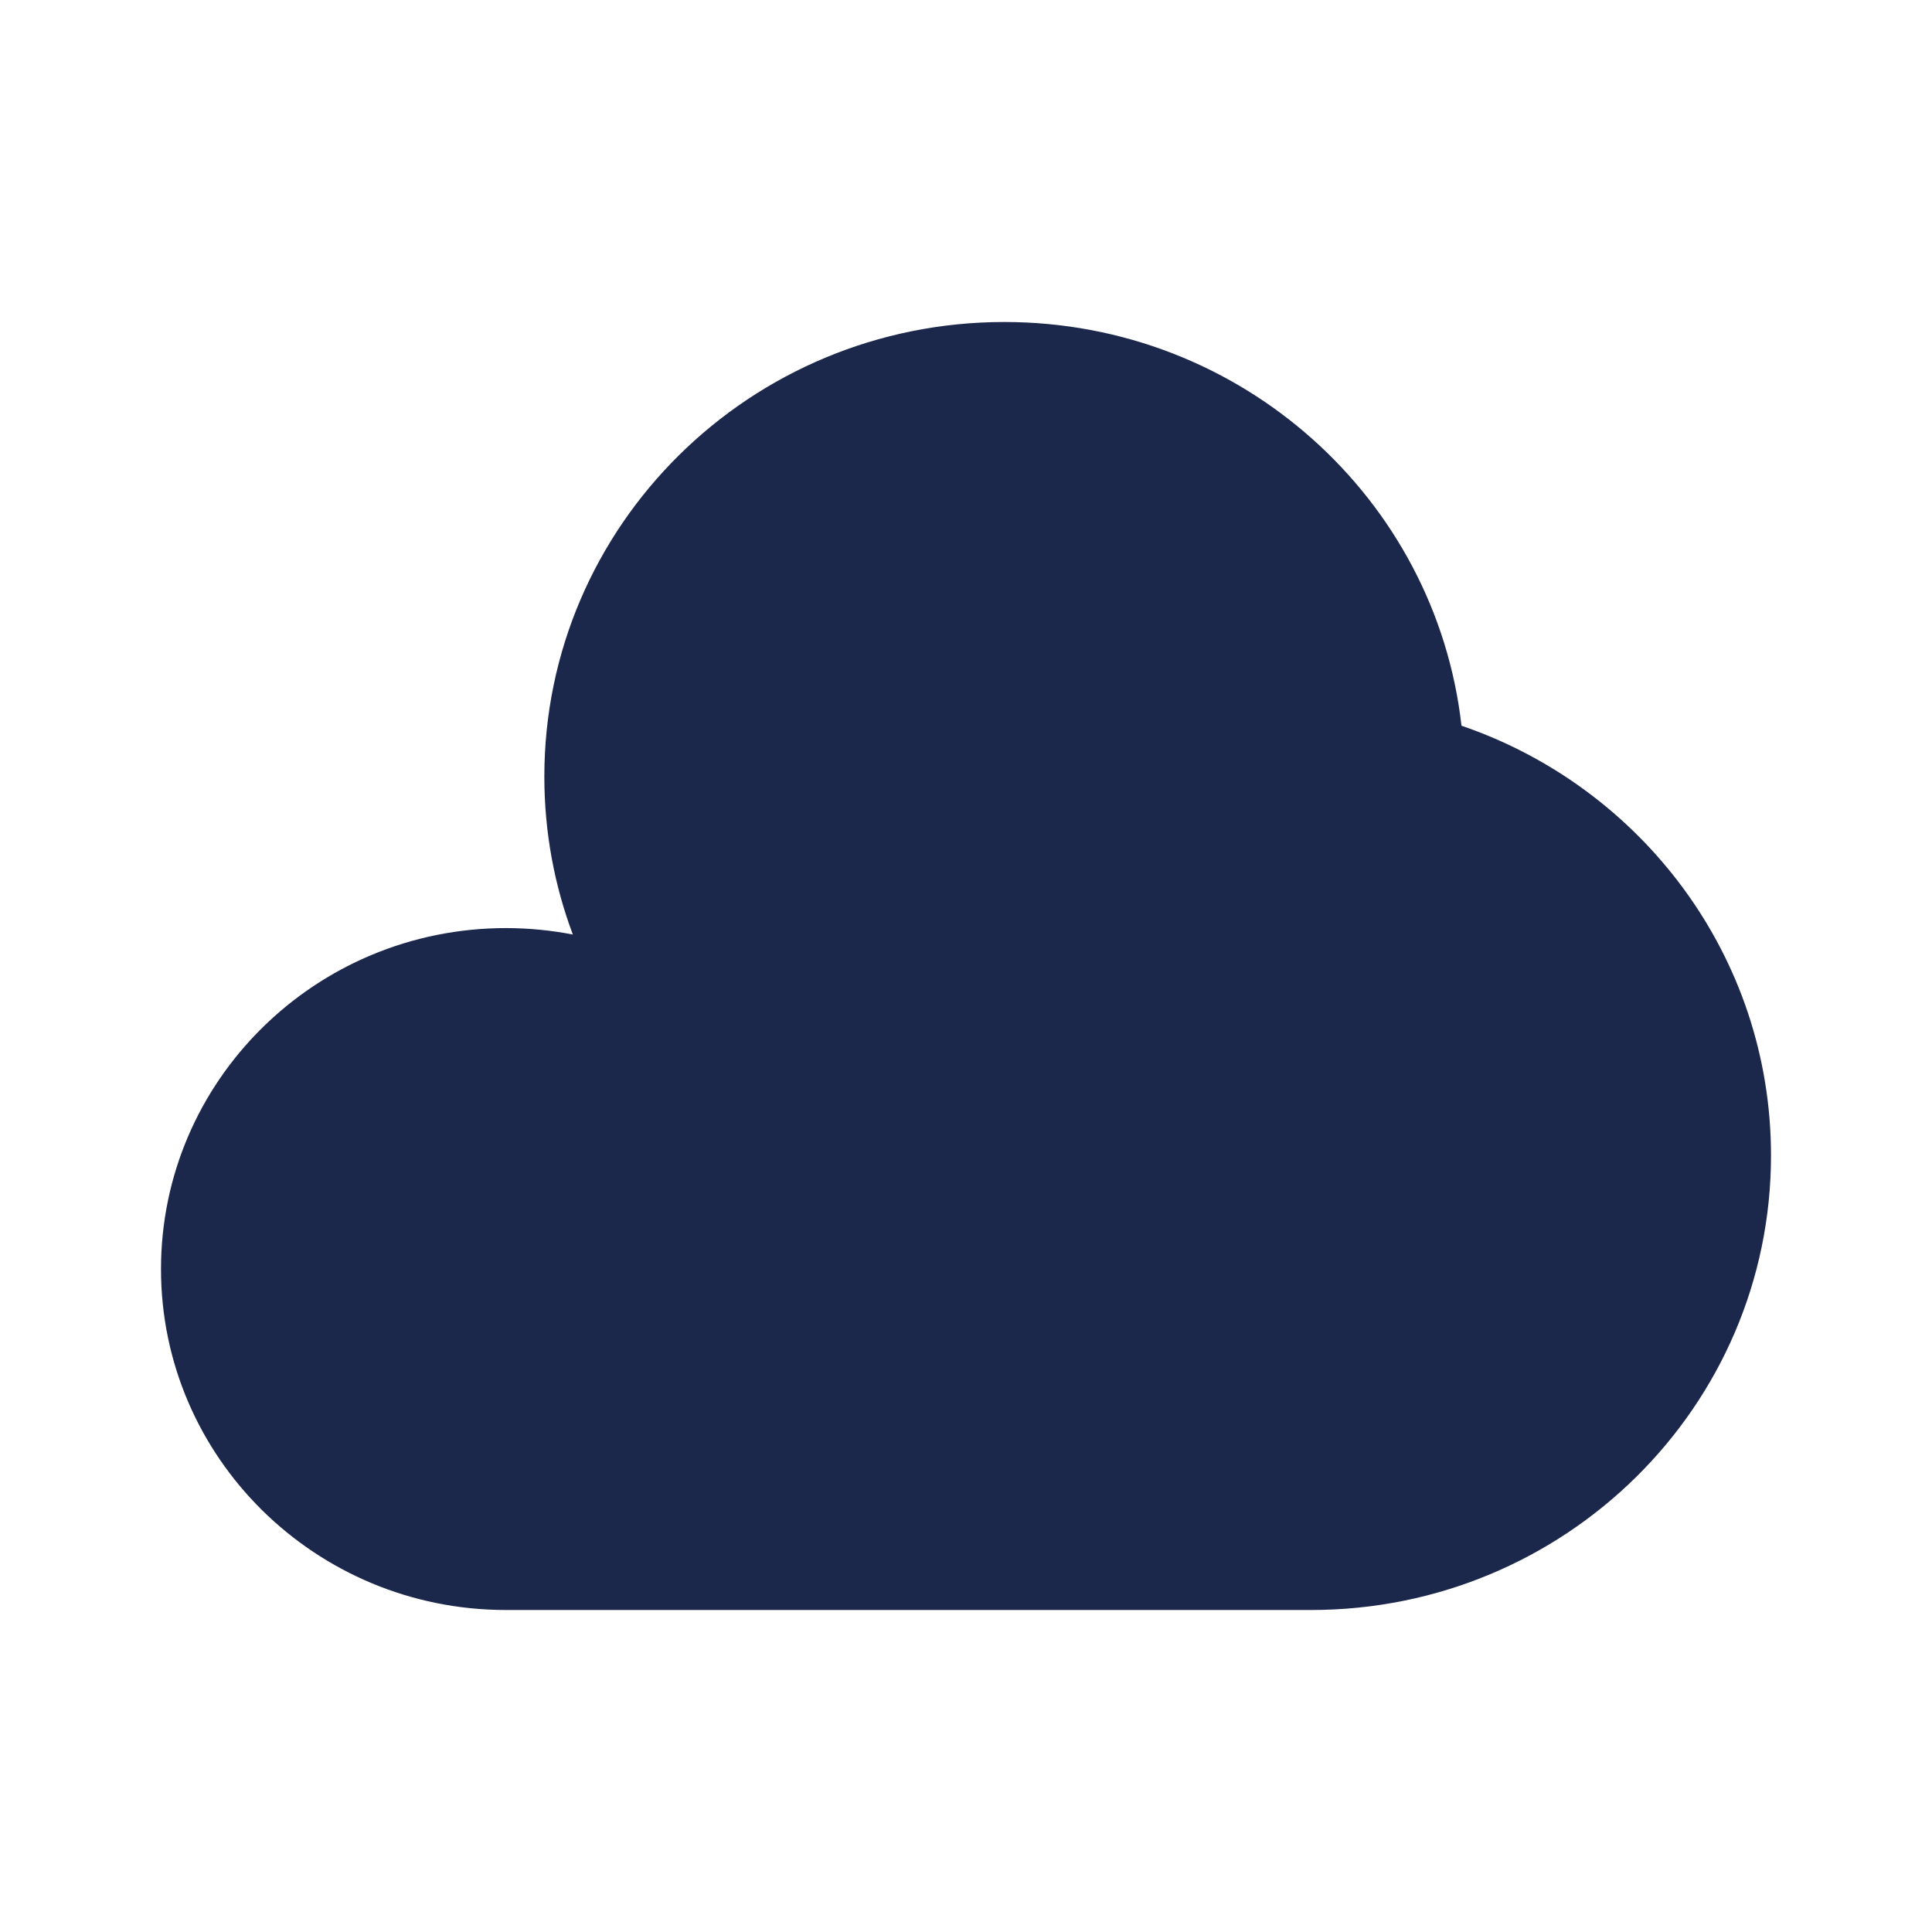
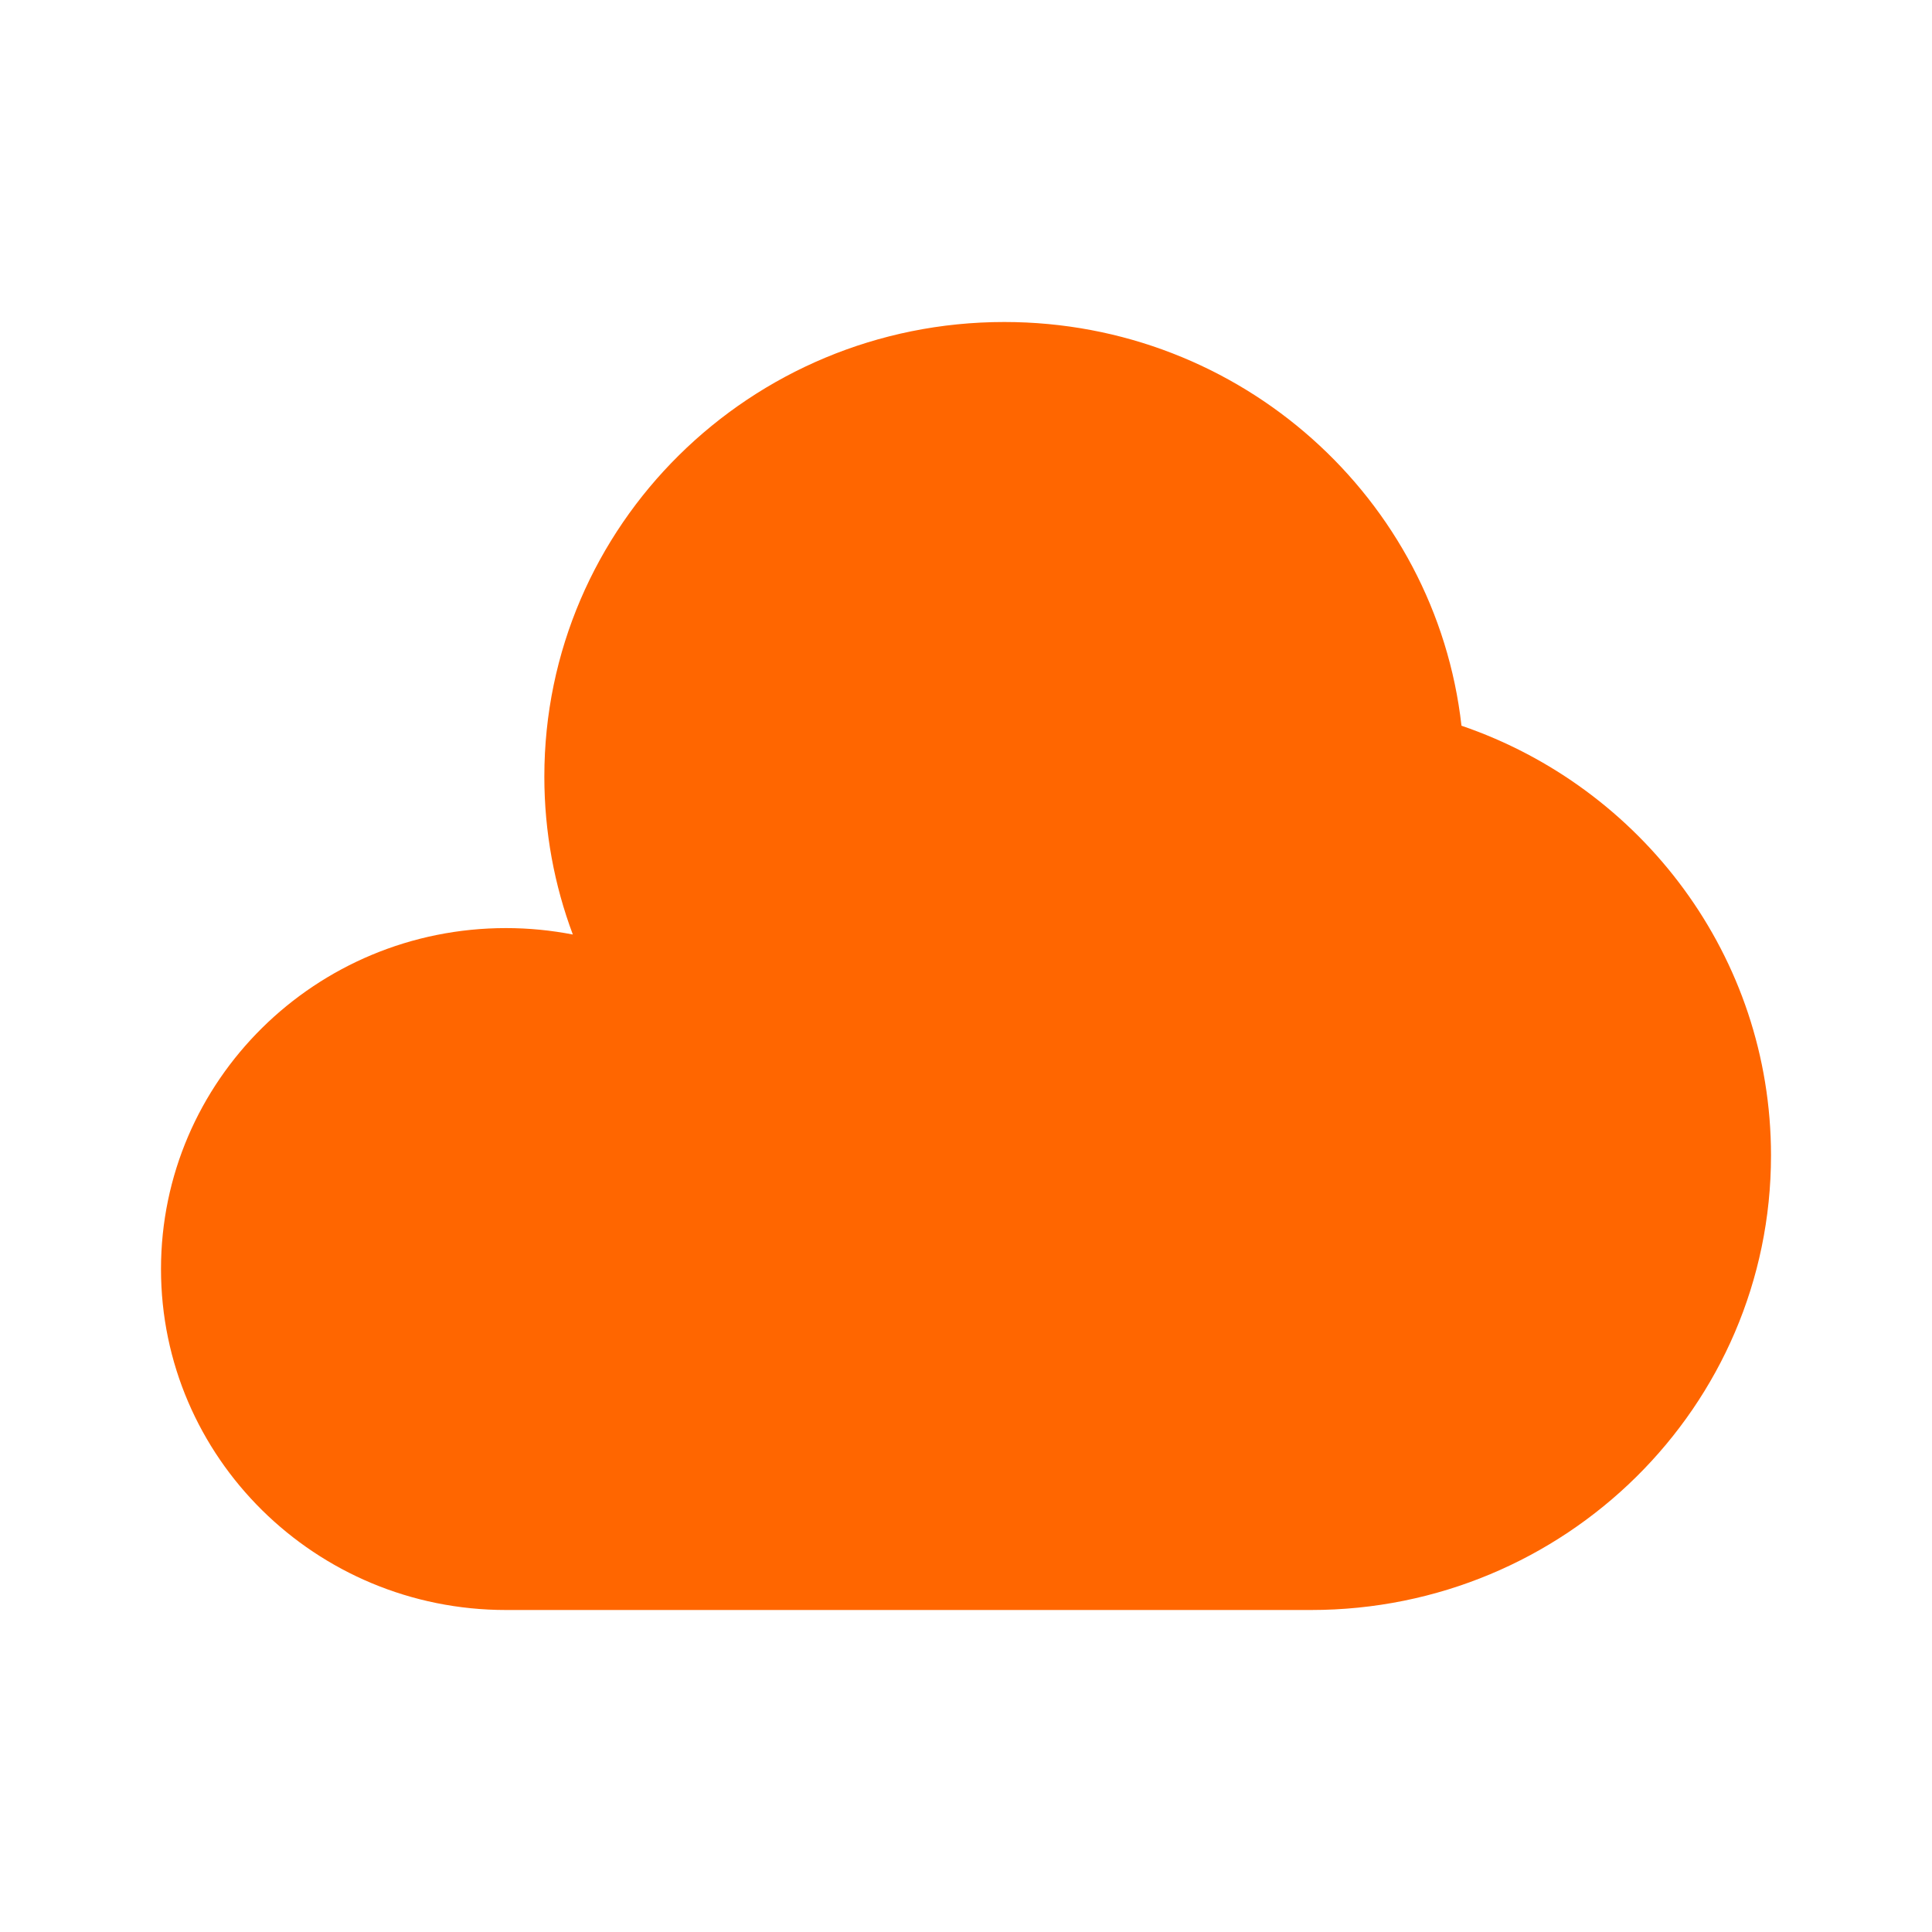
<svg xmlns="http://www.w3.org/2000/svg" width="800px" height="800px" viewBox="0 0 24 24" fill="none">
-   <path d="M16.286 20C19.442 20 22 17.472 22 14.353C22 11.881 20.393 9.78 18.155 9.015C17.837 6.194 15.416 4 12.476 4C9.32 4 6.762 6.528 6.762 9.647C6.762 10.337 6.887 10.998 7.116 11.609C6.848 11.557 6.57 11.529 6.286 11.529C3.919 11.529 2 13.426 2 15.765C2 18.104 3.919 20 6.286 20H16.286Z" fill="#1C274C" />
+   <path d="M16.286 20C19.442 20 22 17.472 22 14.353C22 11.881 20.393 9.78 18.155 9.015C17.837 6.194 15.416 4 12.476 4C9.32 4 6.762 6.528 6.762 9.647C6.762 10.337 6.887 10.998 7.116 11.609C6.848 11.557 6.57 11.529 6.286 11.529C3.919 11.529 2 13.426 2 15.765C2 18.104 3.919 20 6.286 20H16.286Z" fill="#ff6600" />
</svg>
